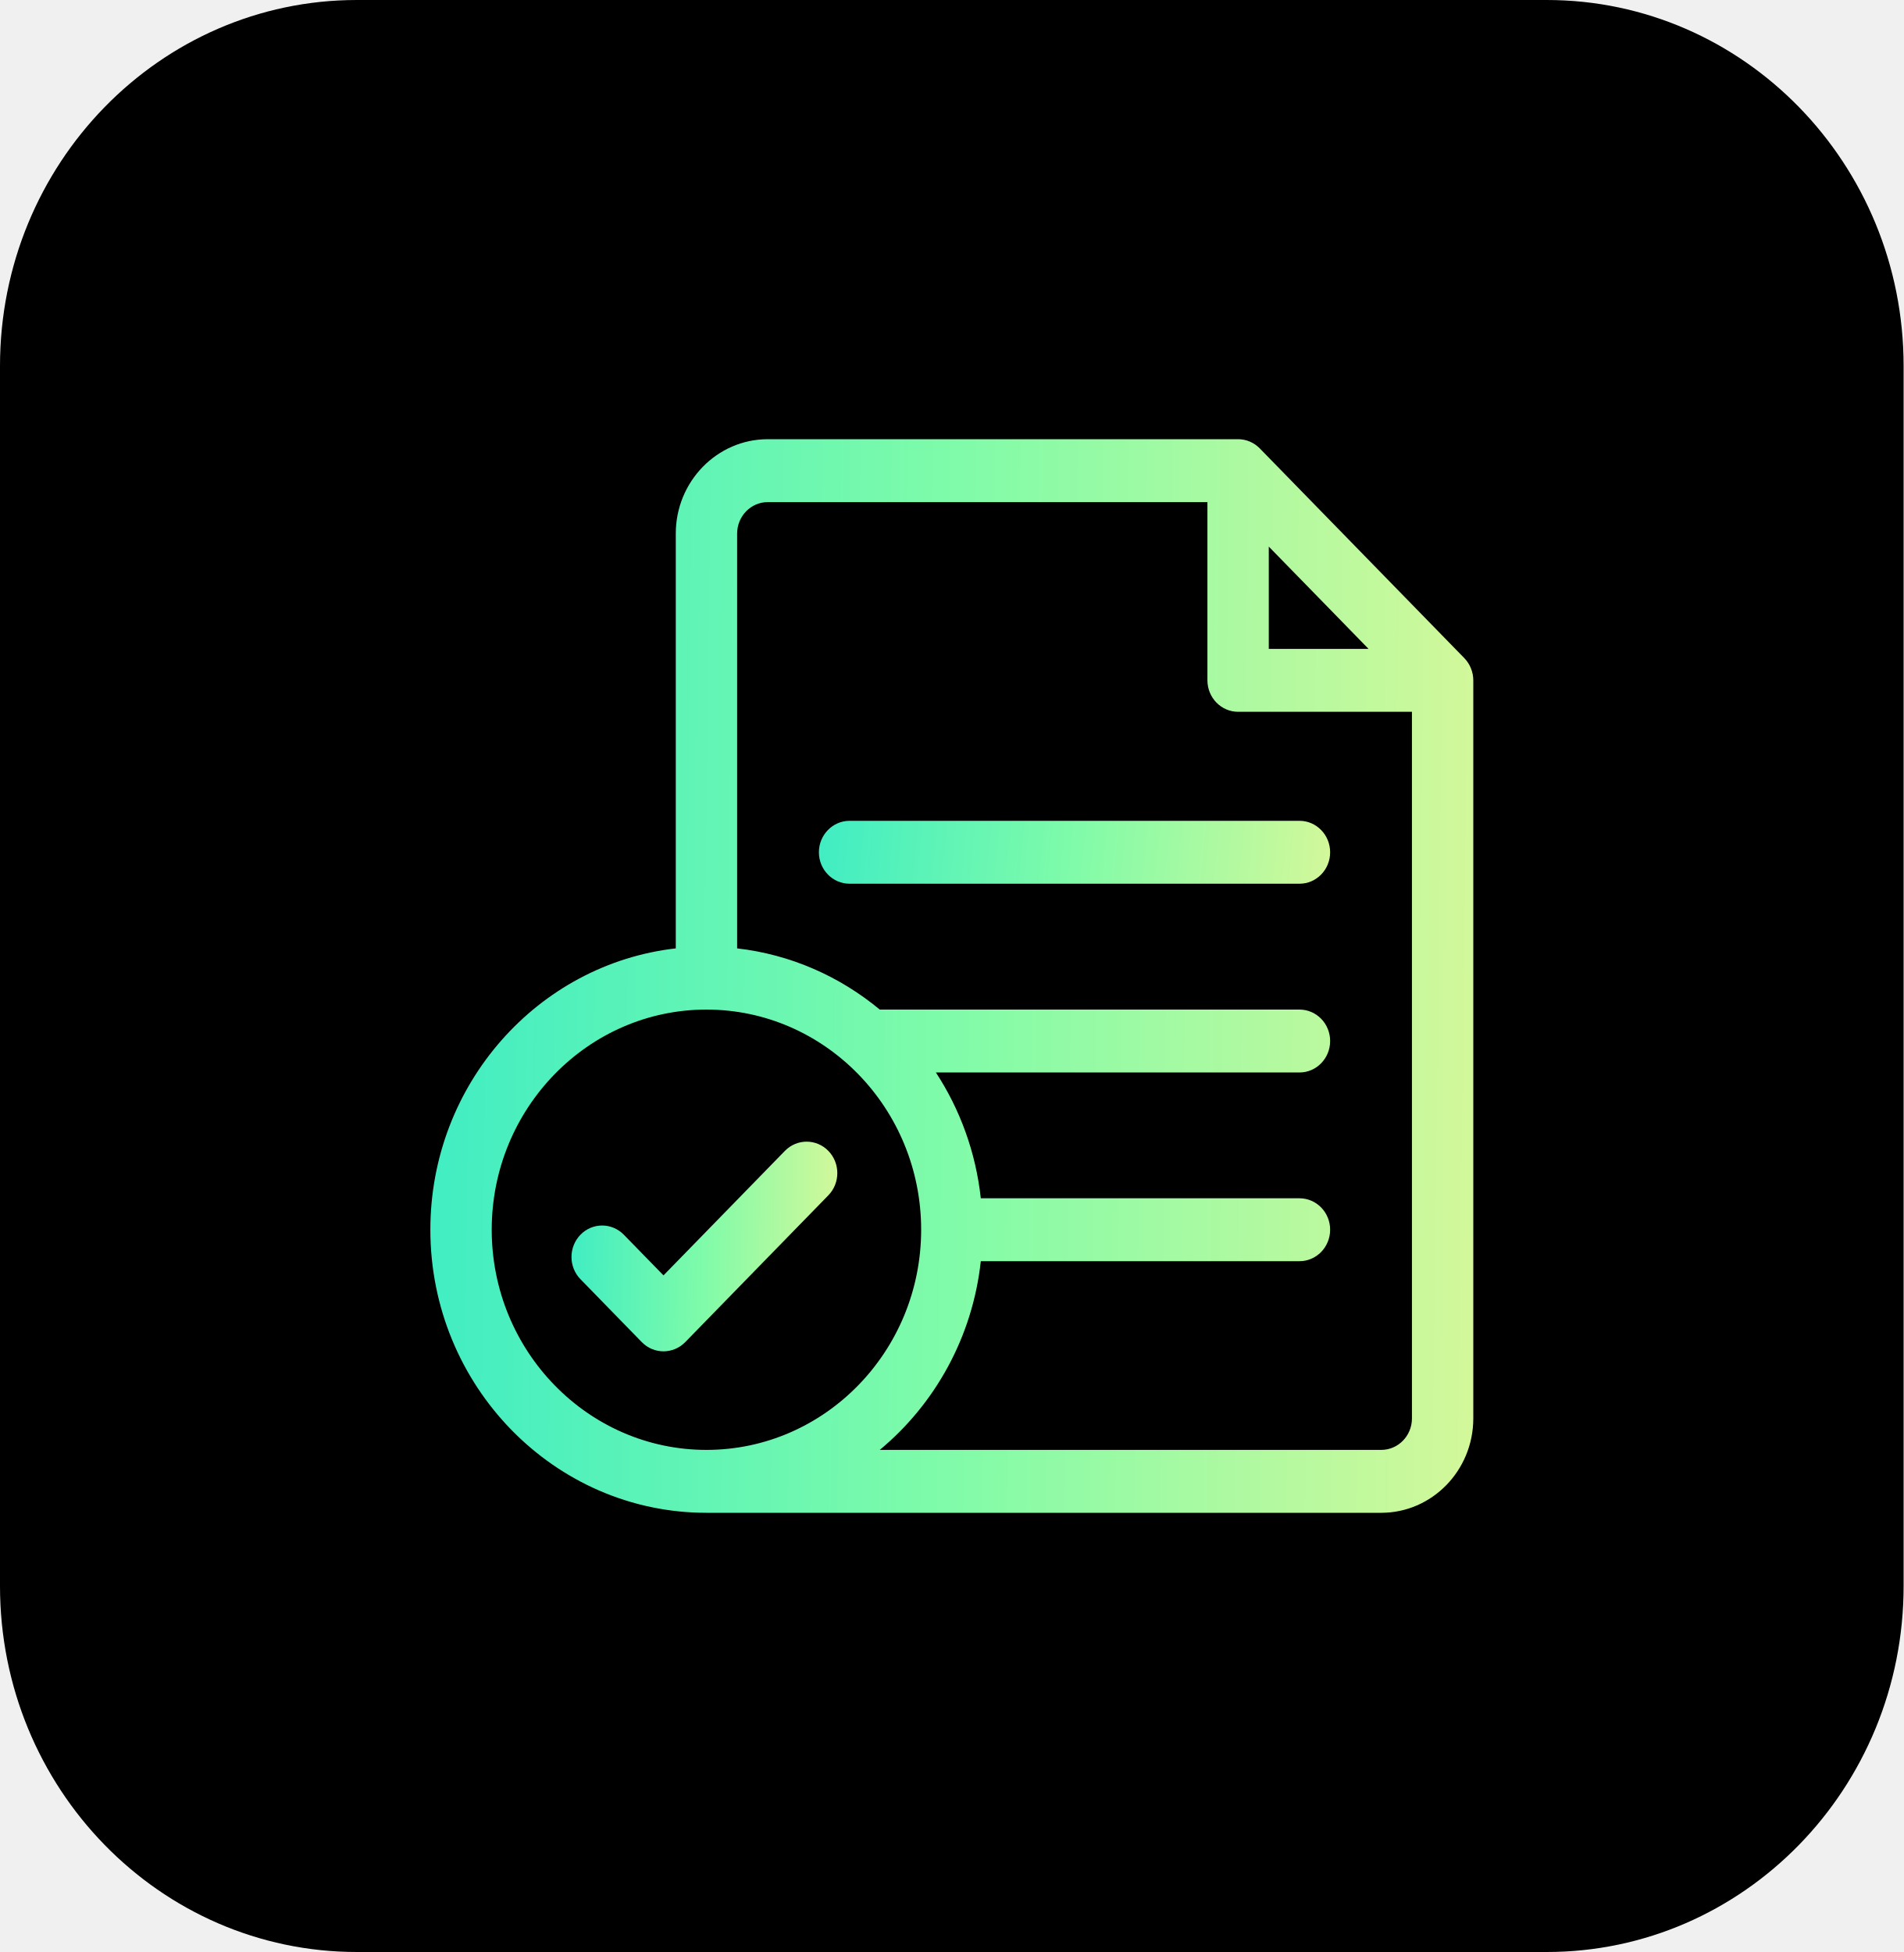
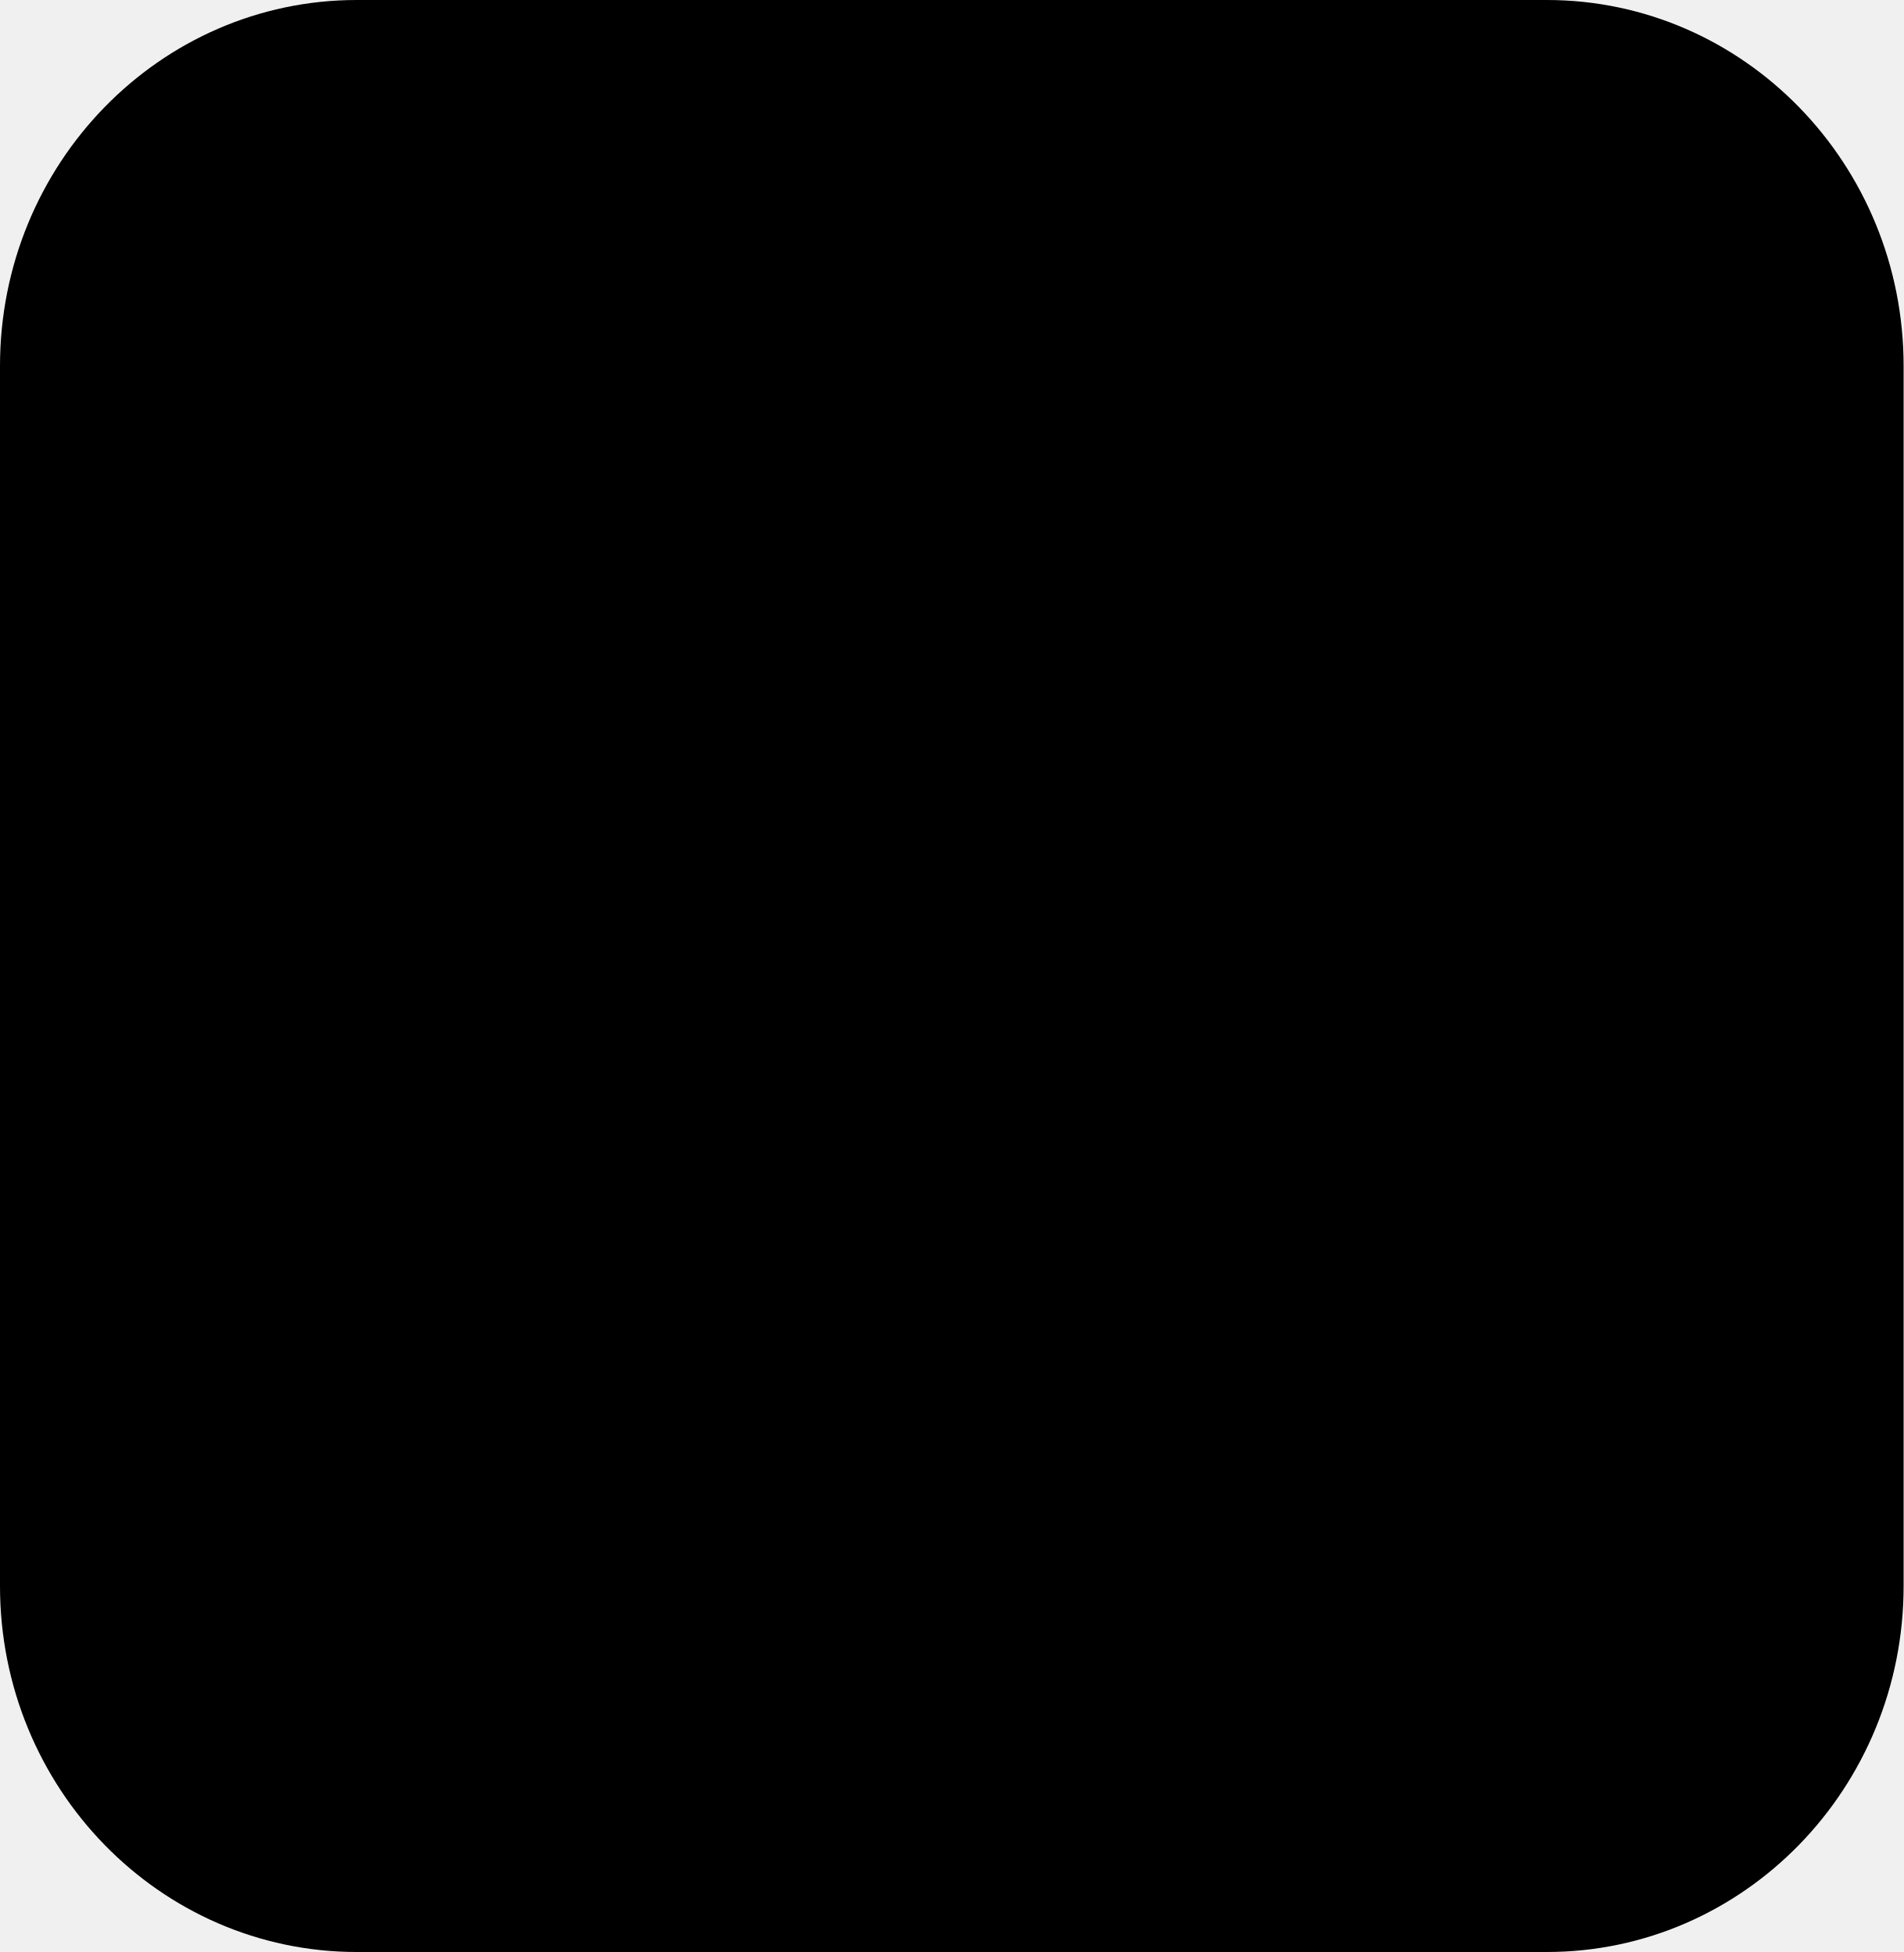
<svg xmlns="http://www.w3.org/2000/svg" width="39" height="40" viewBox="0 0 39 40" fill="none">
  <path d="M31.688 40H7.312C3.274 40 0 36.643 0 32.5V7.5C0 3.358 3.274 0 7.312 0H31.688C35.726 0 39 3.358 39 7.5V32.5C39 36.643 35.726 40 31.688 40Z" fill="#000000" />
  <g clip-path="url(#clip0_1485_50159)">
    <path d="M30 13.486L25.81 9.189C25.692 9.068 25.532 9 25.366 9H15.73C14.691 9 13.845 9.867 13.845 10.934V19.434C11.021 19.756 8.817 22.218 8.817 25.199C8.817 28.398 11.355 31 14.473 31H28.298C29.338 31 30.184 30.133 30.184 29.066V13.941C30.184 13.771 30.117 13.607 30 13.486ZM25.994 11.201L27.36 12.601L28.038 13.297H25.994V11.201ZM10.074 25.199C10.074 22.712 12.048 20.688 14.473 20.688C16.899 20.688 18.872 22.712 18.872 25.199C18.872 27.687 16.899 29.711 14.473 29.711C12.048 29.711 10.074 27.687 10.074 25.199ZM28.298 29.711H18.024C19.153 28.774 19.925 27.401 20.094 25.844H26.623C26.97 25.844 27.251 25.555 27.251 25.199C27.251 24.843 26.97 24.555 26.623 24.555H20.094C19.991 23.608 19.666 22.73 19.174 21.977H26.623C26.97 21.977 27.251 21.688 27.251 21.332C27.251 20.976 26.97 20.688 26.623 20.688H18.024C17.206 20.009 16.201 19.56 15.102 19.434V10.934C15.102 10.578 15.383 10.289 15.73 10.289H24.737V13.941C24.737 14.297 25.019 14.586 25.366 14.586H28.927V29.066C28.927 29.422 28.645 29.711 28.298 29.711Z" fill="url(#paint0_linear_1485_50159)" />
    <path d="M26.623 16.82H17.406C17.059 16.82 16.777 17.109 16.777 17.465C16.777 17.821 17.059 18.109 17.406 18.109H26.623C26.97 18.109 27.251 17.821 27.251 17.465C27.251 17.109 26.97 16.82 26.623 16.82Z" fill="url(#paint1_linear_1485_50159)" />
    <path d="M16.97 23.583C16.725 23.332 16.327 23.332 16.081 23.583L13.593 26.135L12.781 25.302C12.535 25.05 12.137 25.05 11.892 25.302C11.647 25.554 11.647 25.962 11.892 26.213L13.149 27.503C13.272 27.628 13.432 27.691 13.593 27.691C13.754 27.691 13.915 27.628 14.038 27.503L16.97 24.495C17.216 24.243 17.216 23.835 16.97 23.583Z" fill="url(#paint2_linear_1485_50159)" />
  </g>
  <defs>
    <linearGradient id="paint0_linear_1485_50159" x1="8.817" y1="9" x2="30.45" y2="9.265" gradientUnits="userSpaceOnUse">
-       <stop stop-color="#40EDC3" />
-       <stop offset="0.496" stop-color="#7FFBA9" />
-       <stop offset="1" stop-color="#D3F89A" />
+       <stop stopColor="#40EDC3" />
+       <stop offset="0.496" stopColor="#7FFBA9" />
+       <stop offset="1" stopColor="#D3F89A" />
    </linearGradient>
    <linearGradient id="paint1_linear_1485_50159" x1="16.777" y1="16.82" x2="27.273" y2="17.895" gradientUnits="userSpaceOnUse">
-       <stop stop-color="#40EDC3" />
-       <stop offset="0.496" stop-color="#7FFBA9" />
-       <stop offset="1" stop-color="#D3F89A" />
+       <stop stopColor="#40EDC3" />
+       <stop offset="0.496" stopColor="#7FFBA9" />
+       <stop offset="1" stopColor="#D3F89A" />
    </linearGradient>
    <linearGradient id="paint2_linear_1485_50159" x1="11.708" y1="23.395" x2="17.222" y2="23.483" gradientUnits="userSpaceOnUse">
-       <stop stop-color="#40EDC3" />
-       <stop offset="0.496" stop-color="#7FFBA9" />
-       <stop offset="1" stop-color="#D3F89A" />
+       <stop stopColor="#40EDC3" />
+       <stop offset="0.496" stopColor="#7FFBA9" />
+       <stop offset="1" stopColor="#D3F89A" />
    </linearGradient>
    <clipPath id="clip0_1485_50159">
      <rect width="21.45" height="22" fill="white" transform="translate(8.77539 9)" />
    </clipPath>
  </defs>
</svg>
